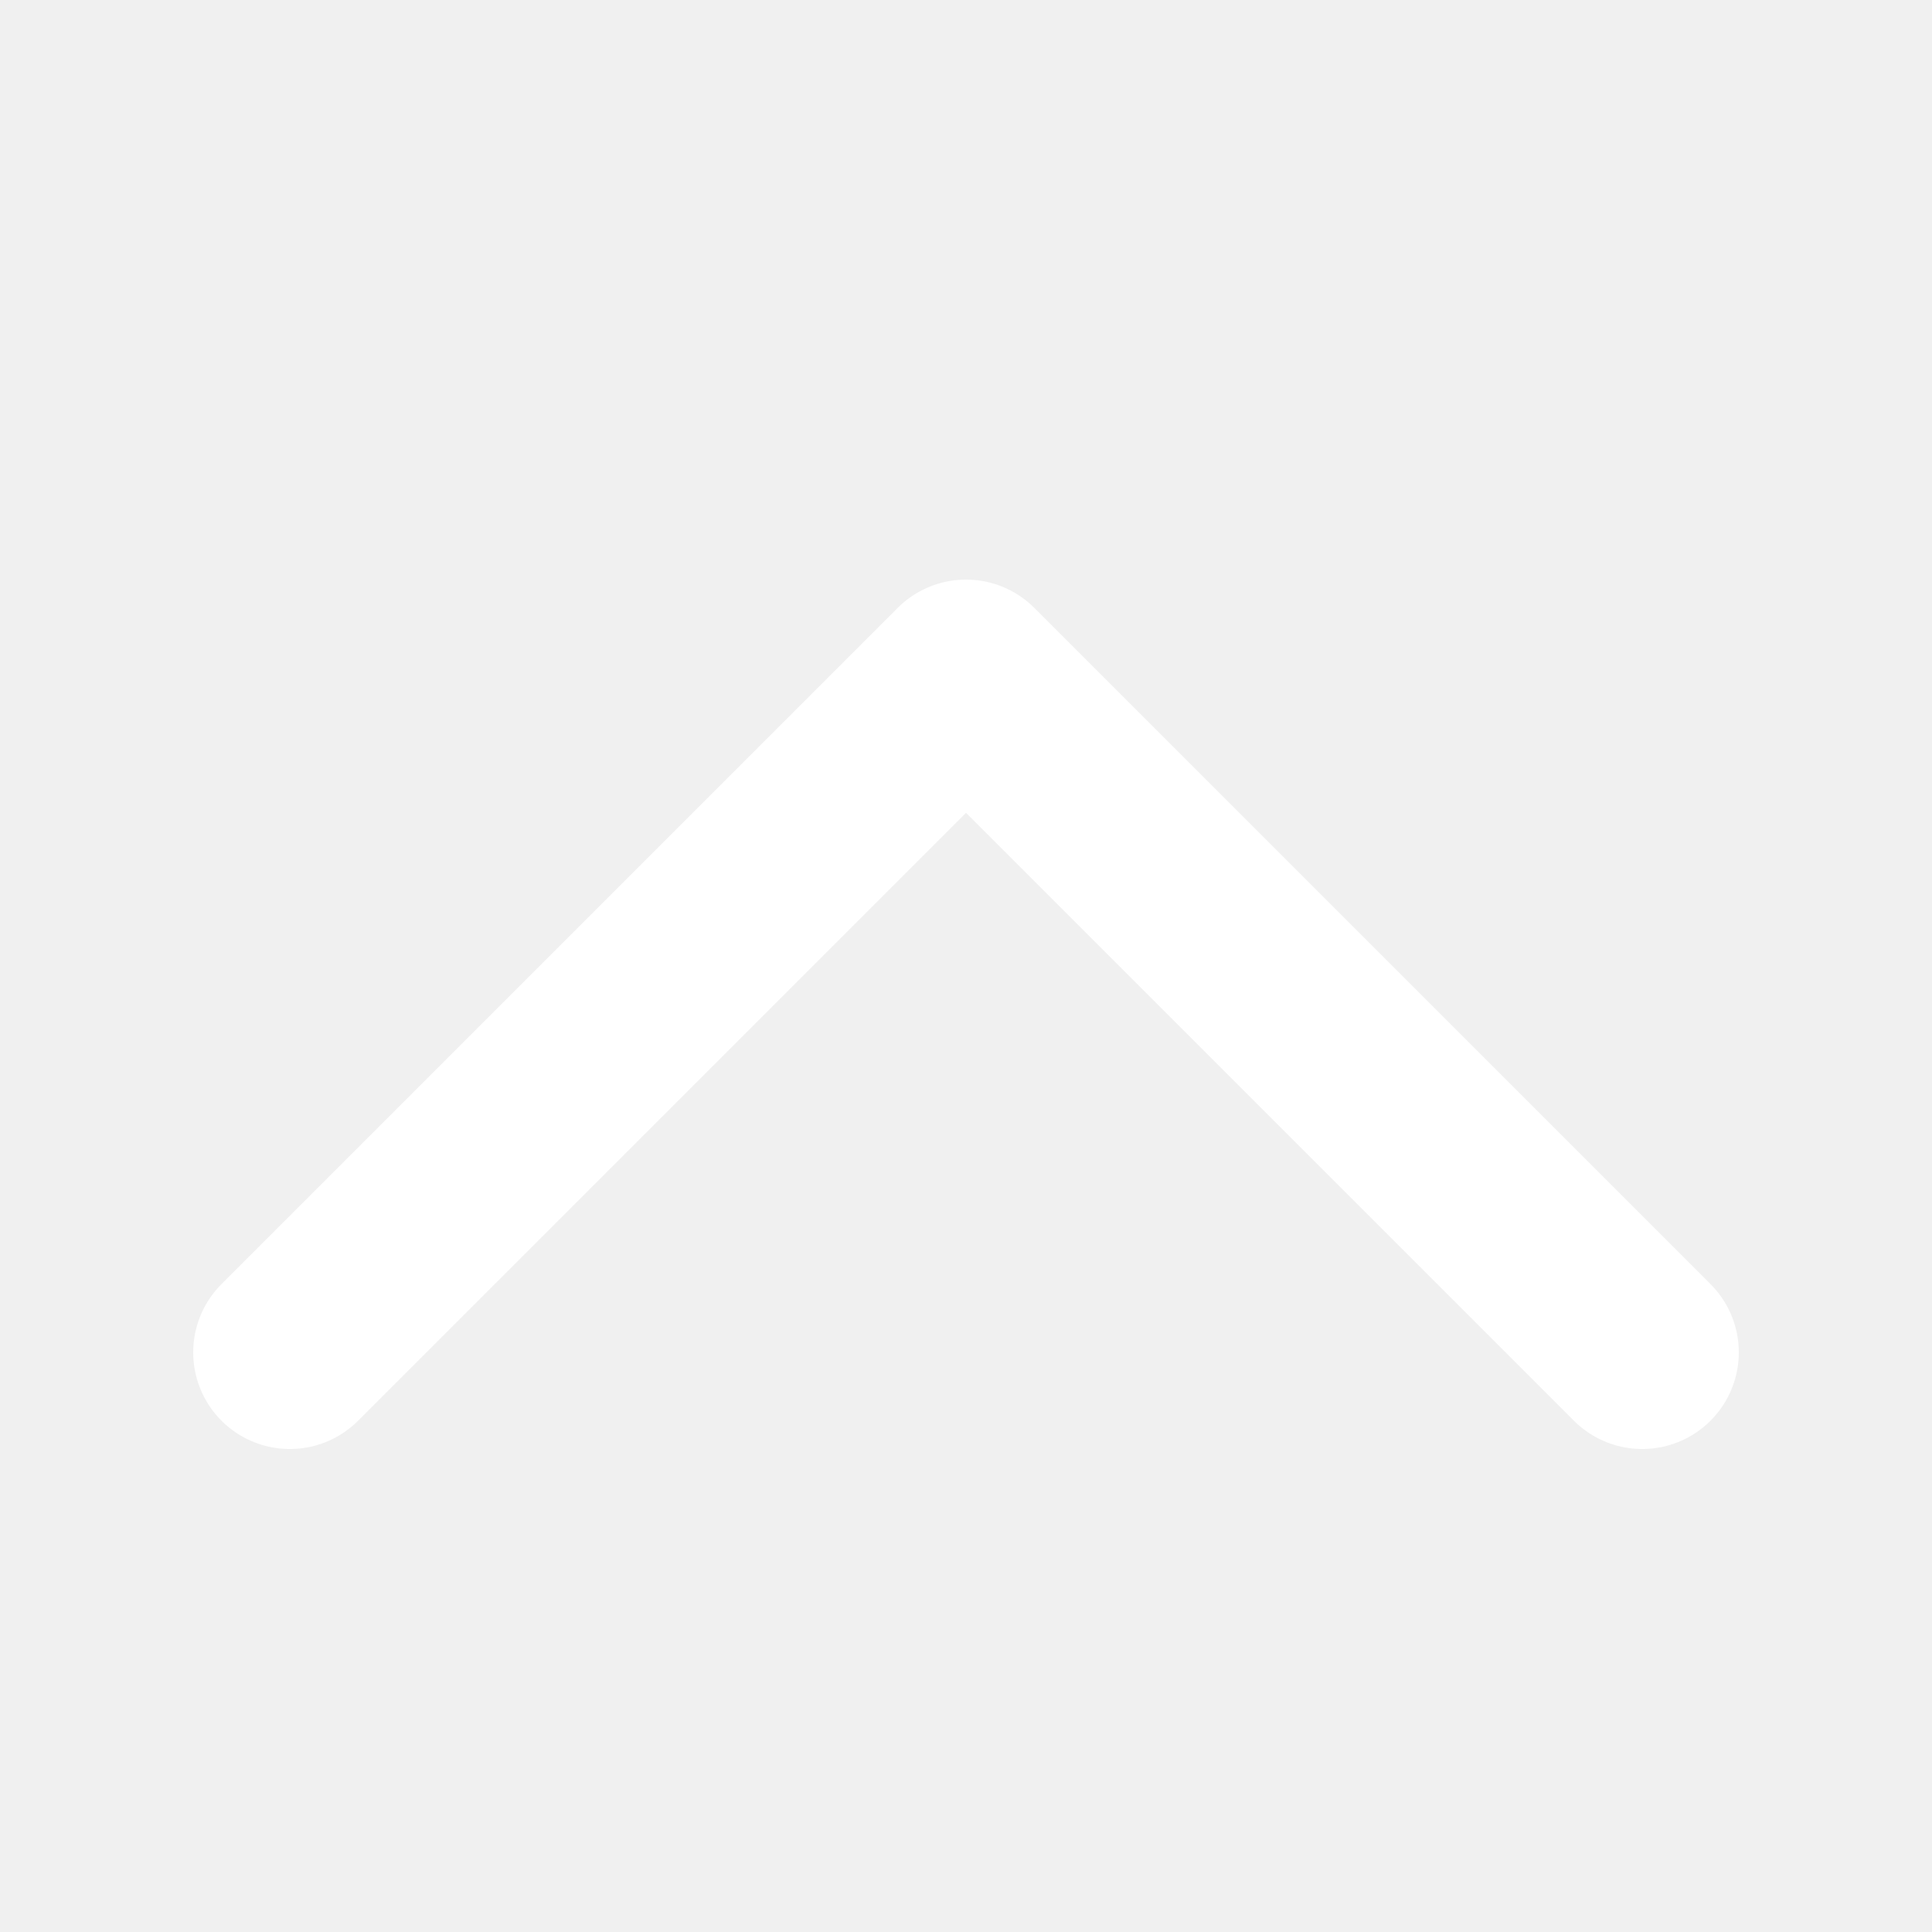
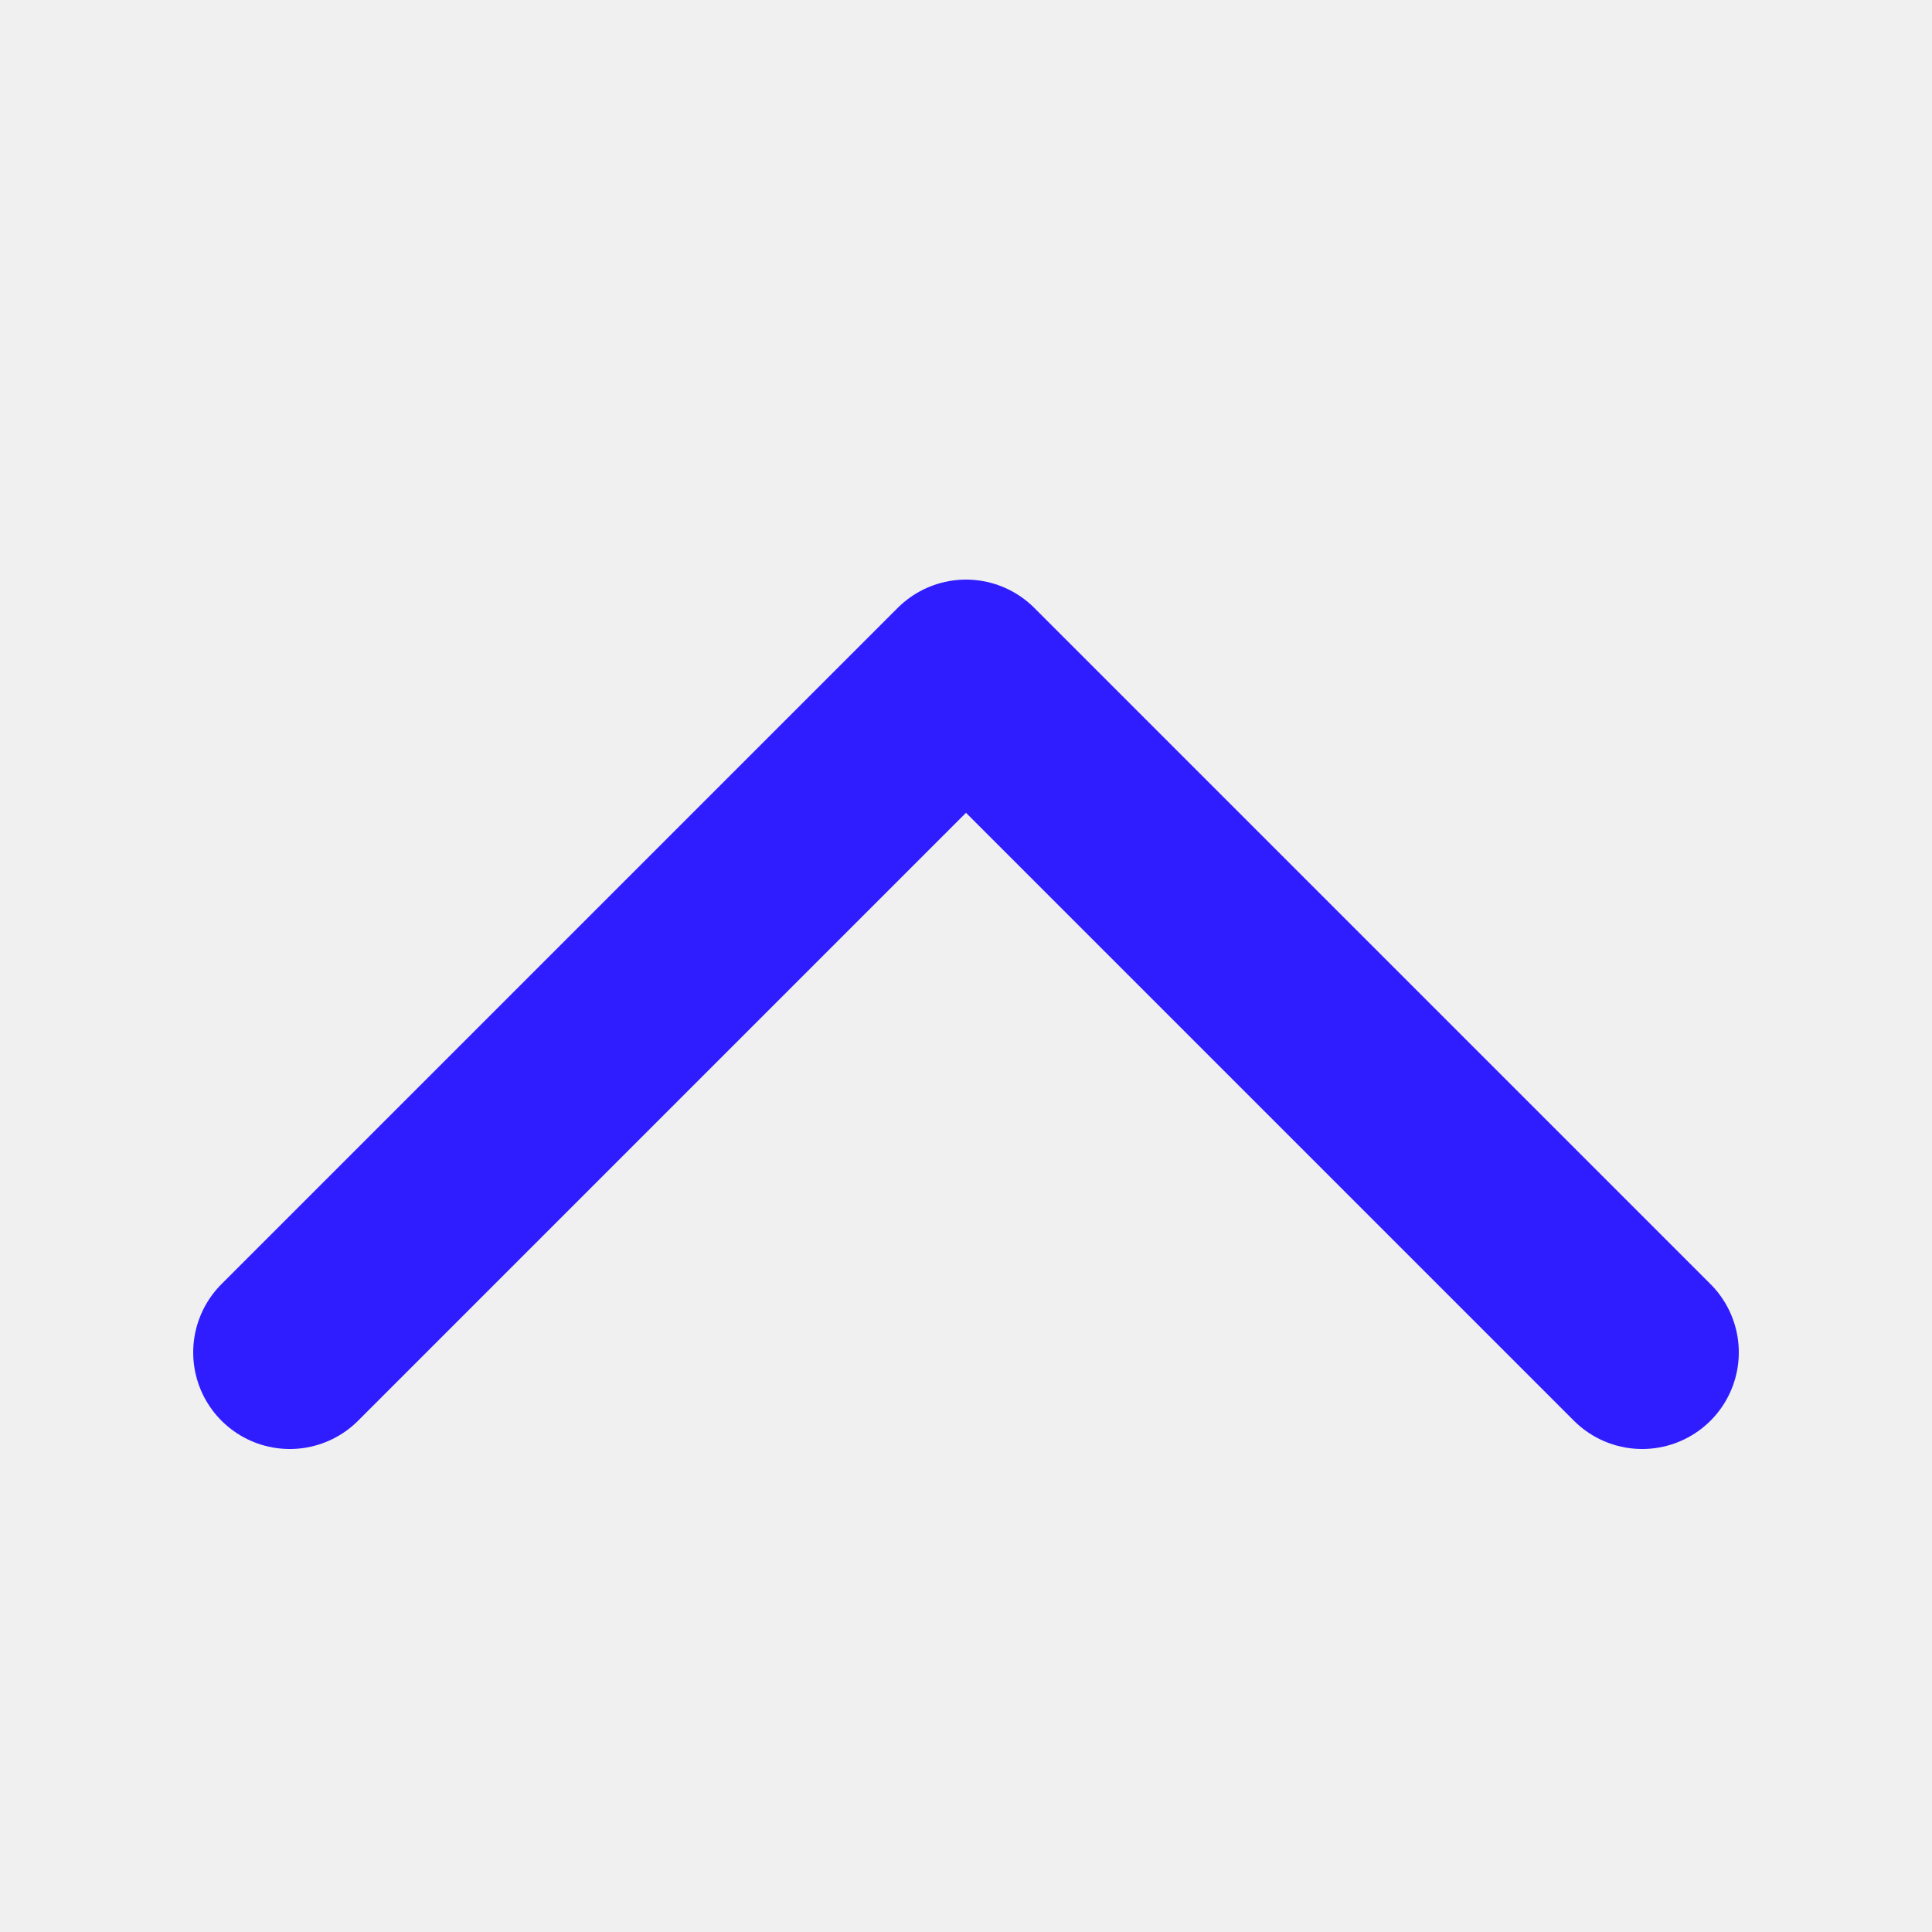
<svg xmlns="http://www.w3.org/2000/svg" width="20" height="20" viewBox="0 0 20 20" fill="none">
-   <path d="M17 14L10 7L3 14" stroke="white" stroke-width="2" stroke-linecap="round" stroke-linejoin="round" />
+   <path d="M17 14L10 7L3 14" stroke="#2F1DFF" stroke-width="2" stroke-linecap="round" stroke-linejoin="round" />
</svg>
